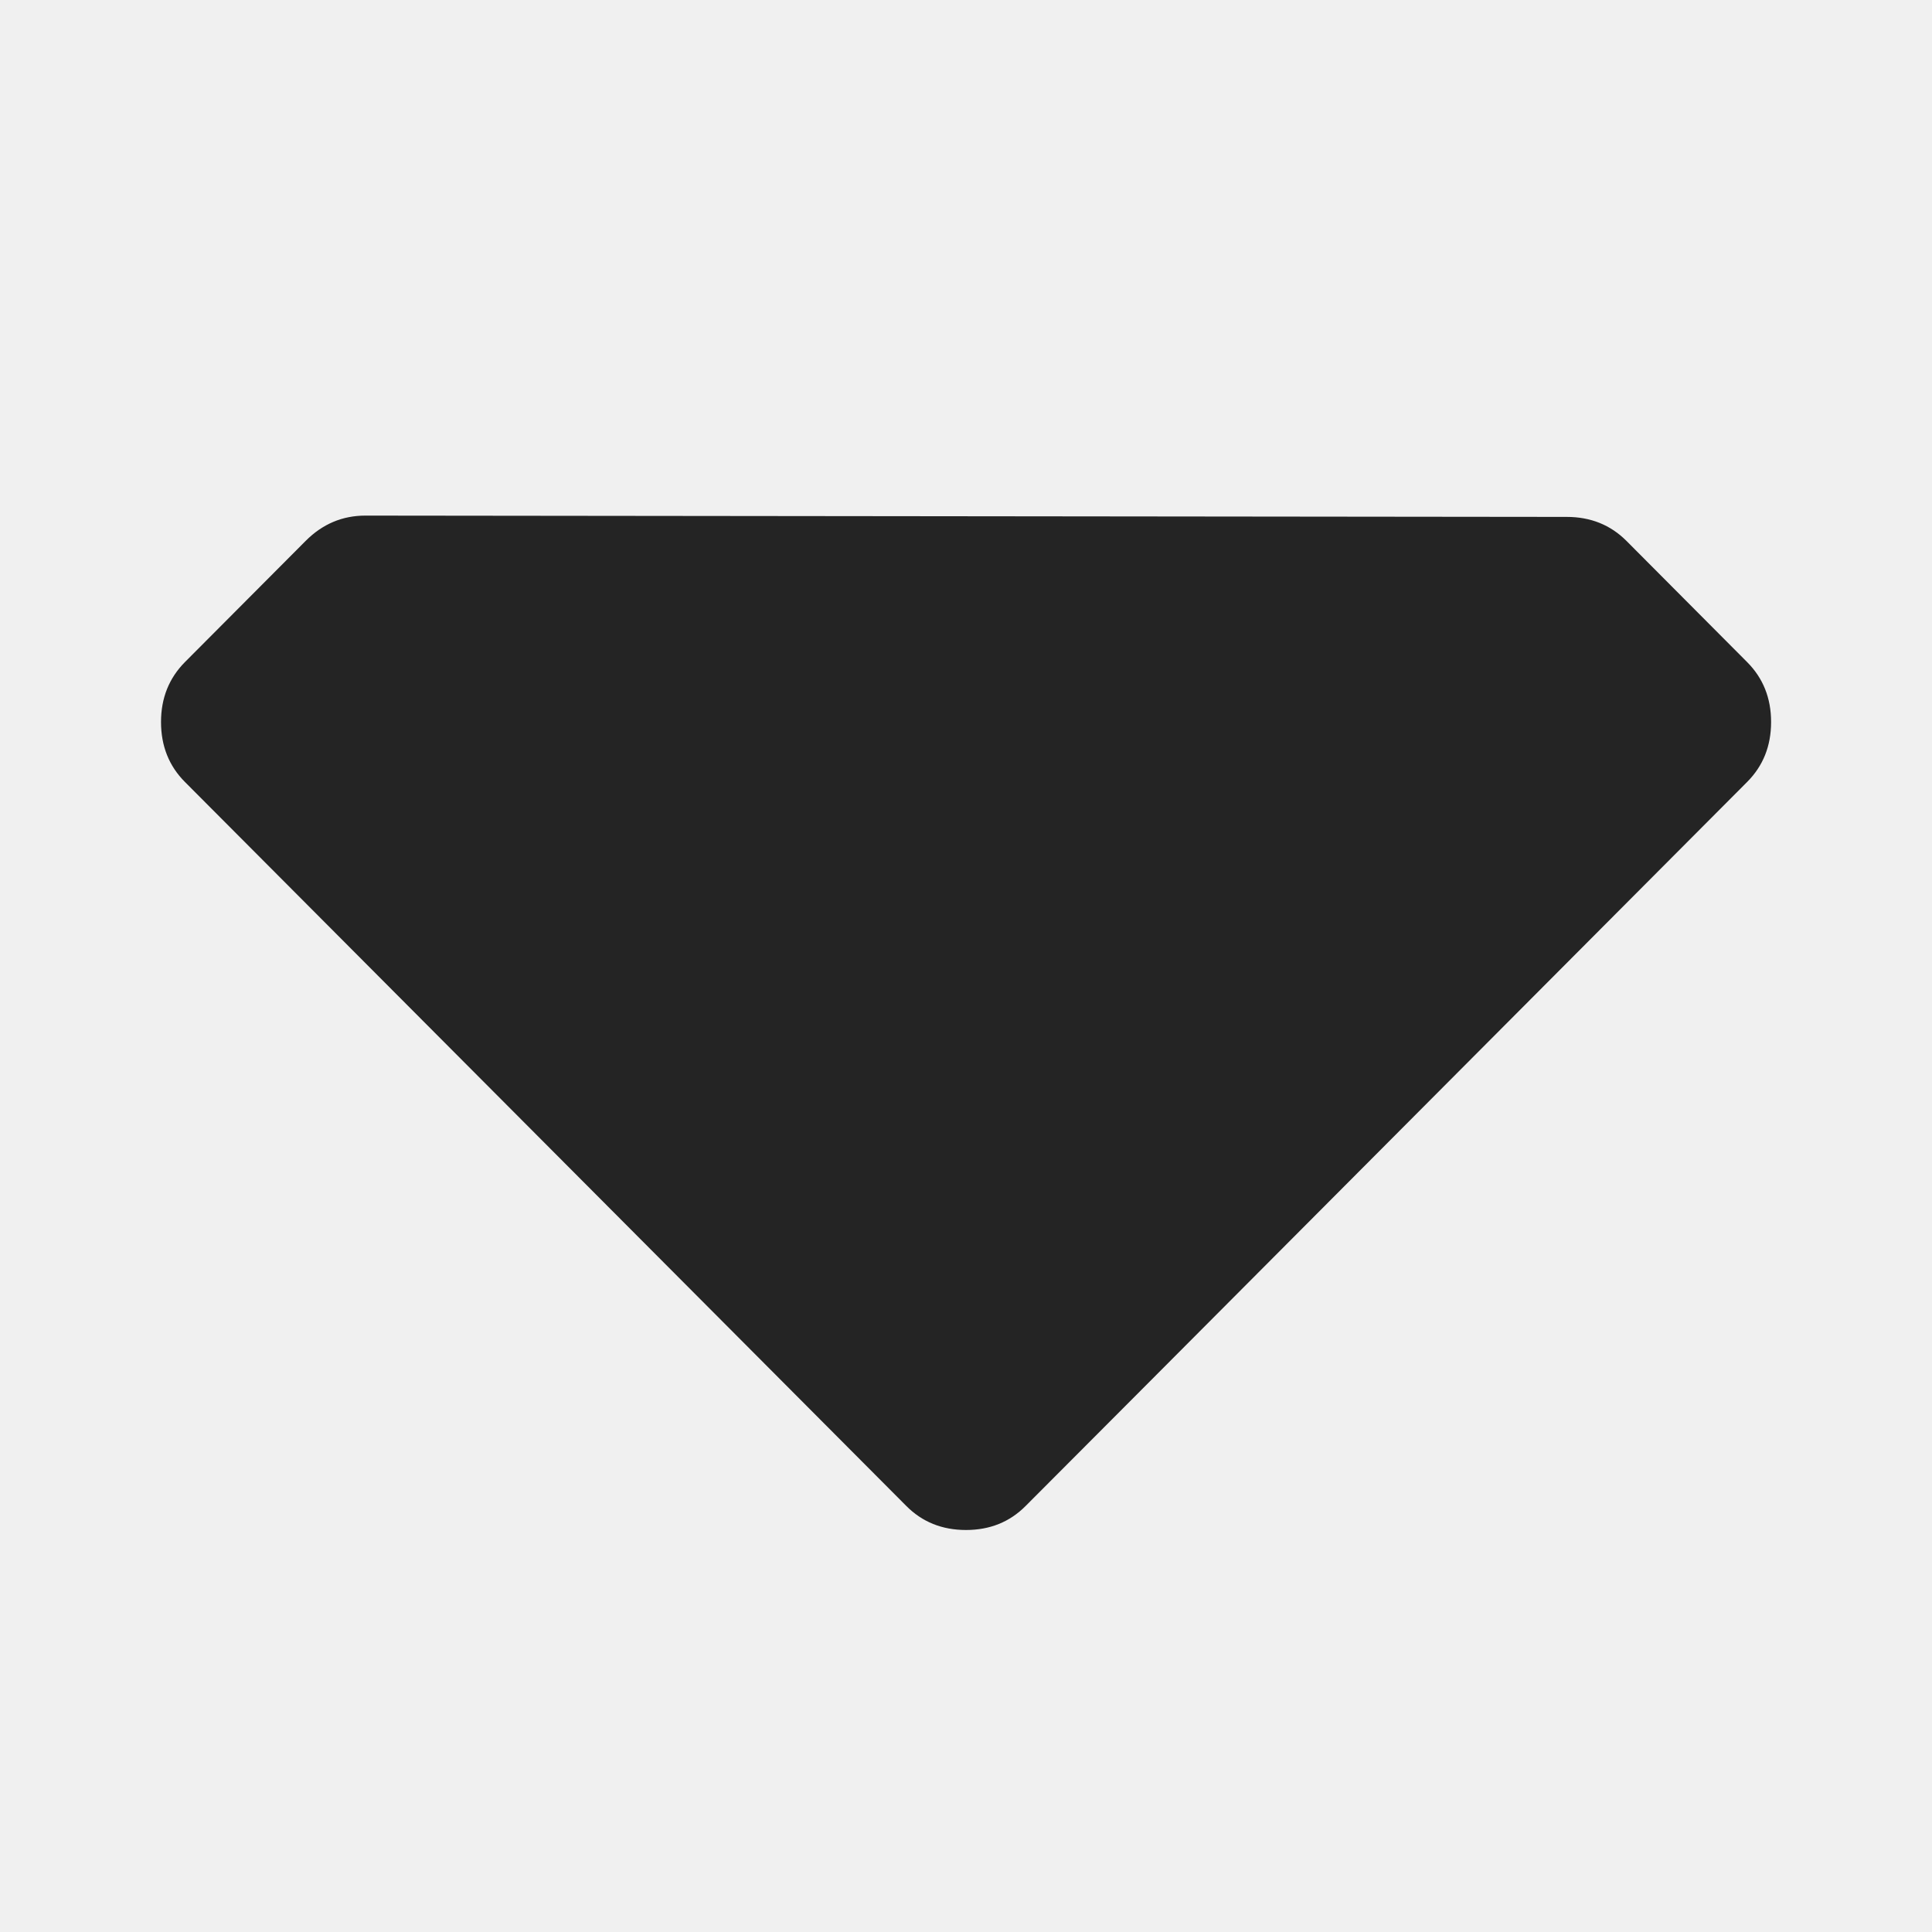
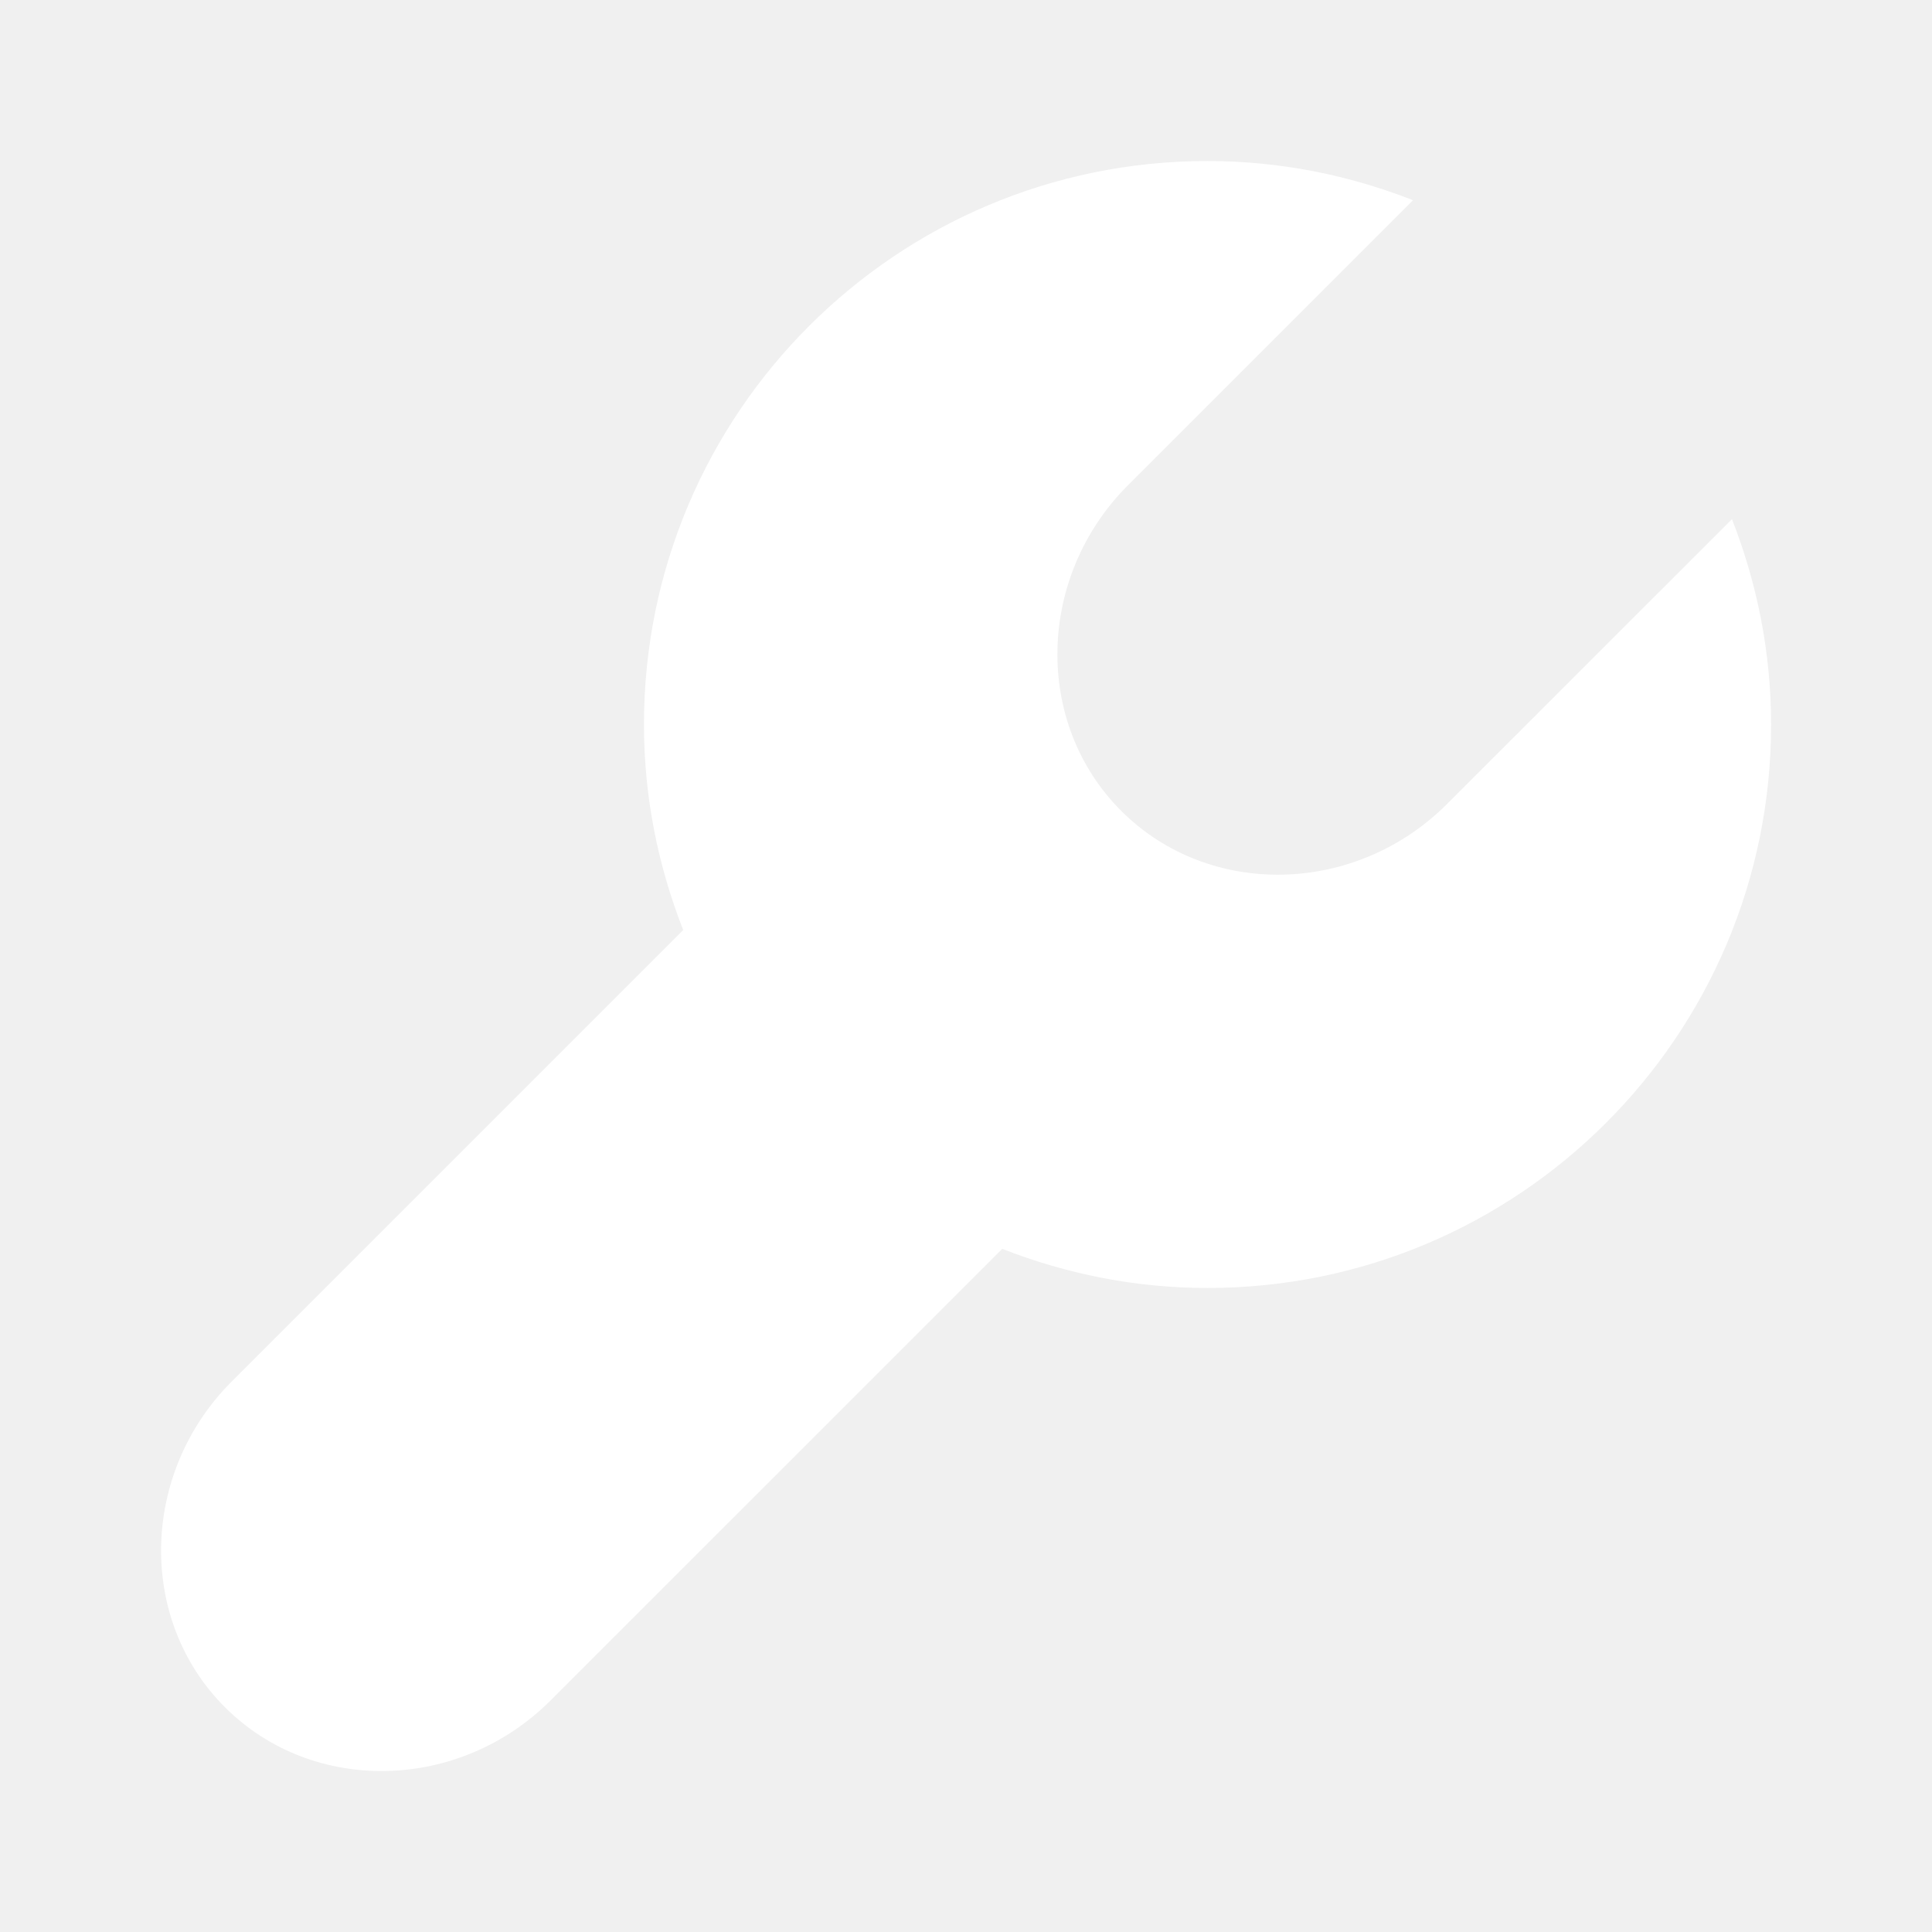
<svg xmlns="http://www.w3.org/2000/svg" version="1.1" id="Ebene_1" x="0px" y="0px" width="34.016px" height="34.016px" viewBox="0 0 34.016 34.016" enable-background="new 0 0 34.016 34.016" xml:space="preserve">
  <rect x="0" y="0" fill="none" width="34.016" height="34.016" />
-   <path fill-rule="evenodd" clip-rule="evenodd" fill="#242424" d="M15.956,26.514l-2.125-2.133L3.256,13.768  c-0.28-0.281-0.421-0.633-0.421-1.056c0-0.422,0.141-0.772,0.421-1.055l2.126-2.134c0.296-0.297,0.646-0.445,1.052-0.445  l21.151,0.023c0.42,0,0.77,0.141,1.051,0.422l2.125,2.134c0.281,0.282,0.422,0.633,0.422,1.055c0,0.423-0.141,0.774-0.422,1.056  L20.186,24.381l-2.127,2.133c-0.281,0.283-0.63,0.424-1.051,0.424S16.237,26.797,15.956,26.514" />
+   <path fill="#FFFFFF" d="M25.477,14.156c-1.609,1.61-4.191,1.666-5.736,0.121c-1.545-1.544-1.49-4.127,0.123-5.738l5.014-5.014  c-1.123-0.44-2.34-0.69-3.619-0.69c-5.479,0-9.921,4.442-9.921,9.922c0,1.278,0.25,2.495,0.691,3.617l-7.947,7.947  c-1.612,1.611-1.667,4.194-0.122,5.737c1.545,1.545,4.126,1.49,5.736-0.121l7.95-7.949c1.121,0.439,2.338,0.689,3.613,0.689  c5.48,0,9.924-4.442,9.924-9.921c0-1.276-0.25-2.494-0.689-3.615L25.477,14.156z" />
</svg>
